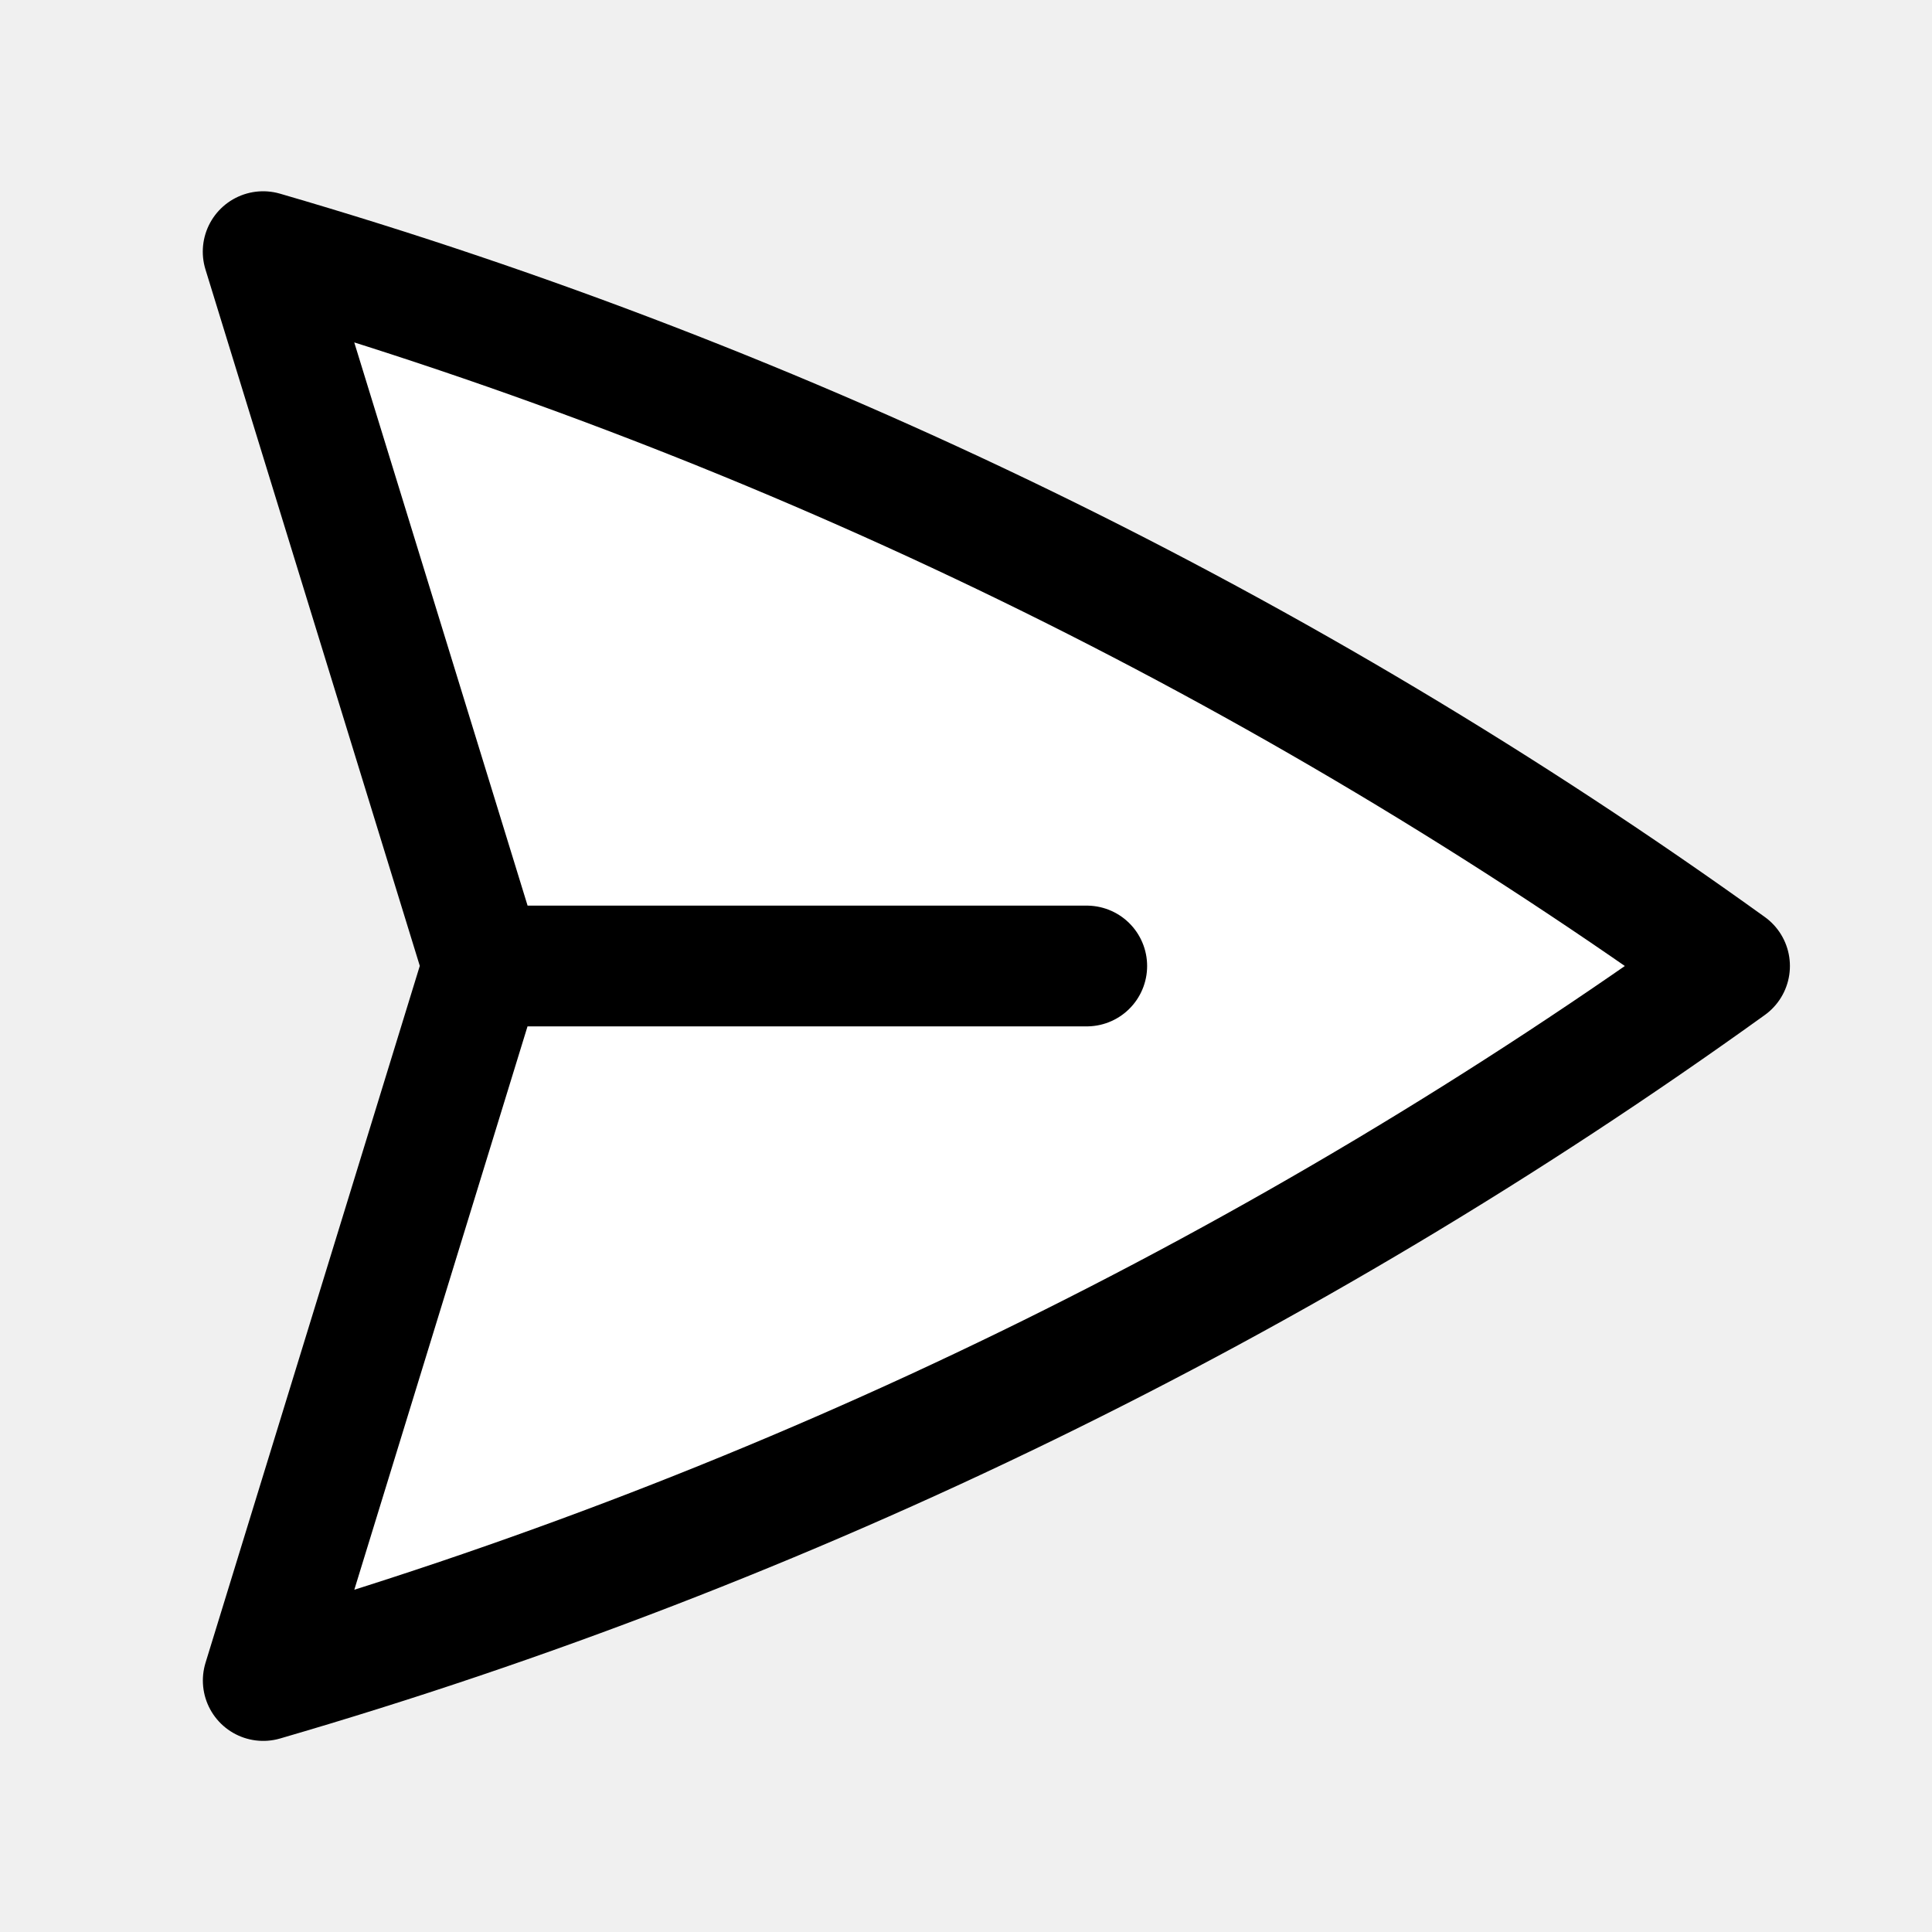
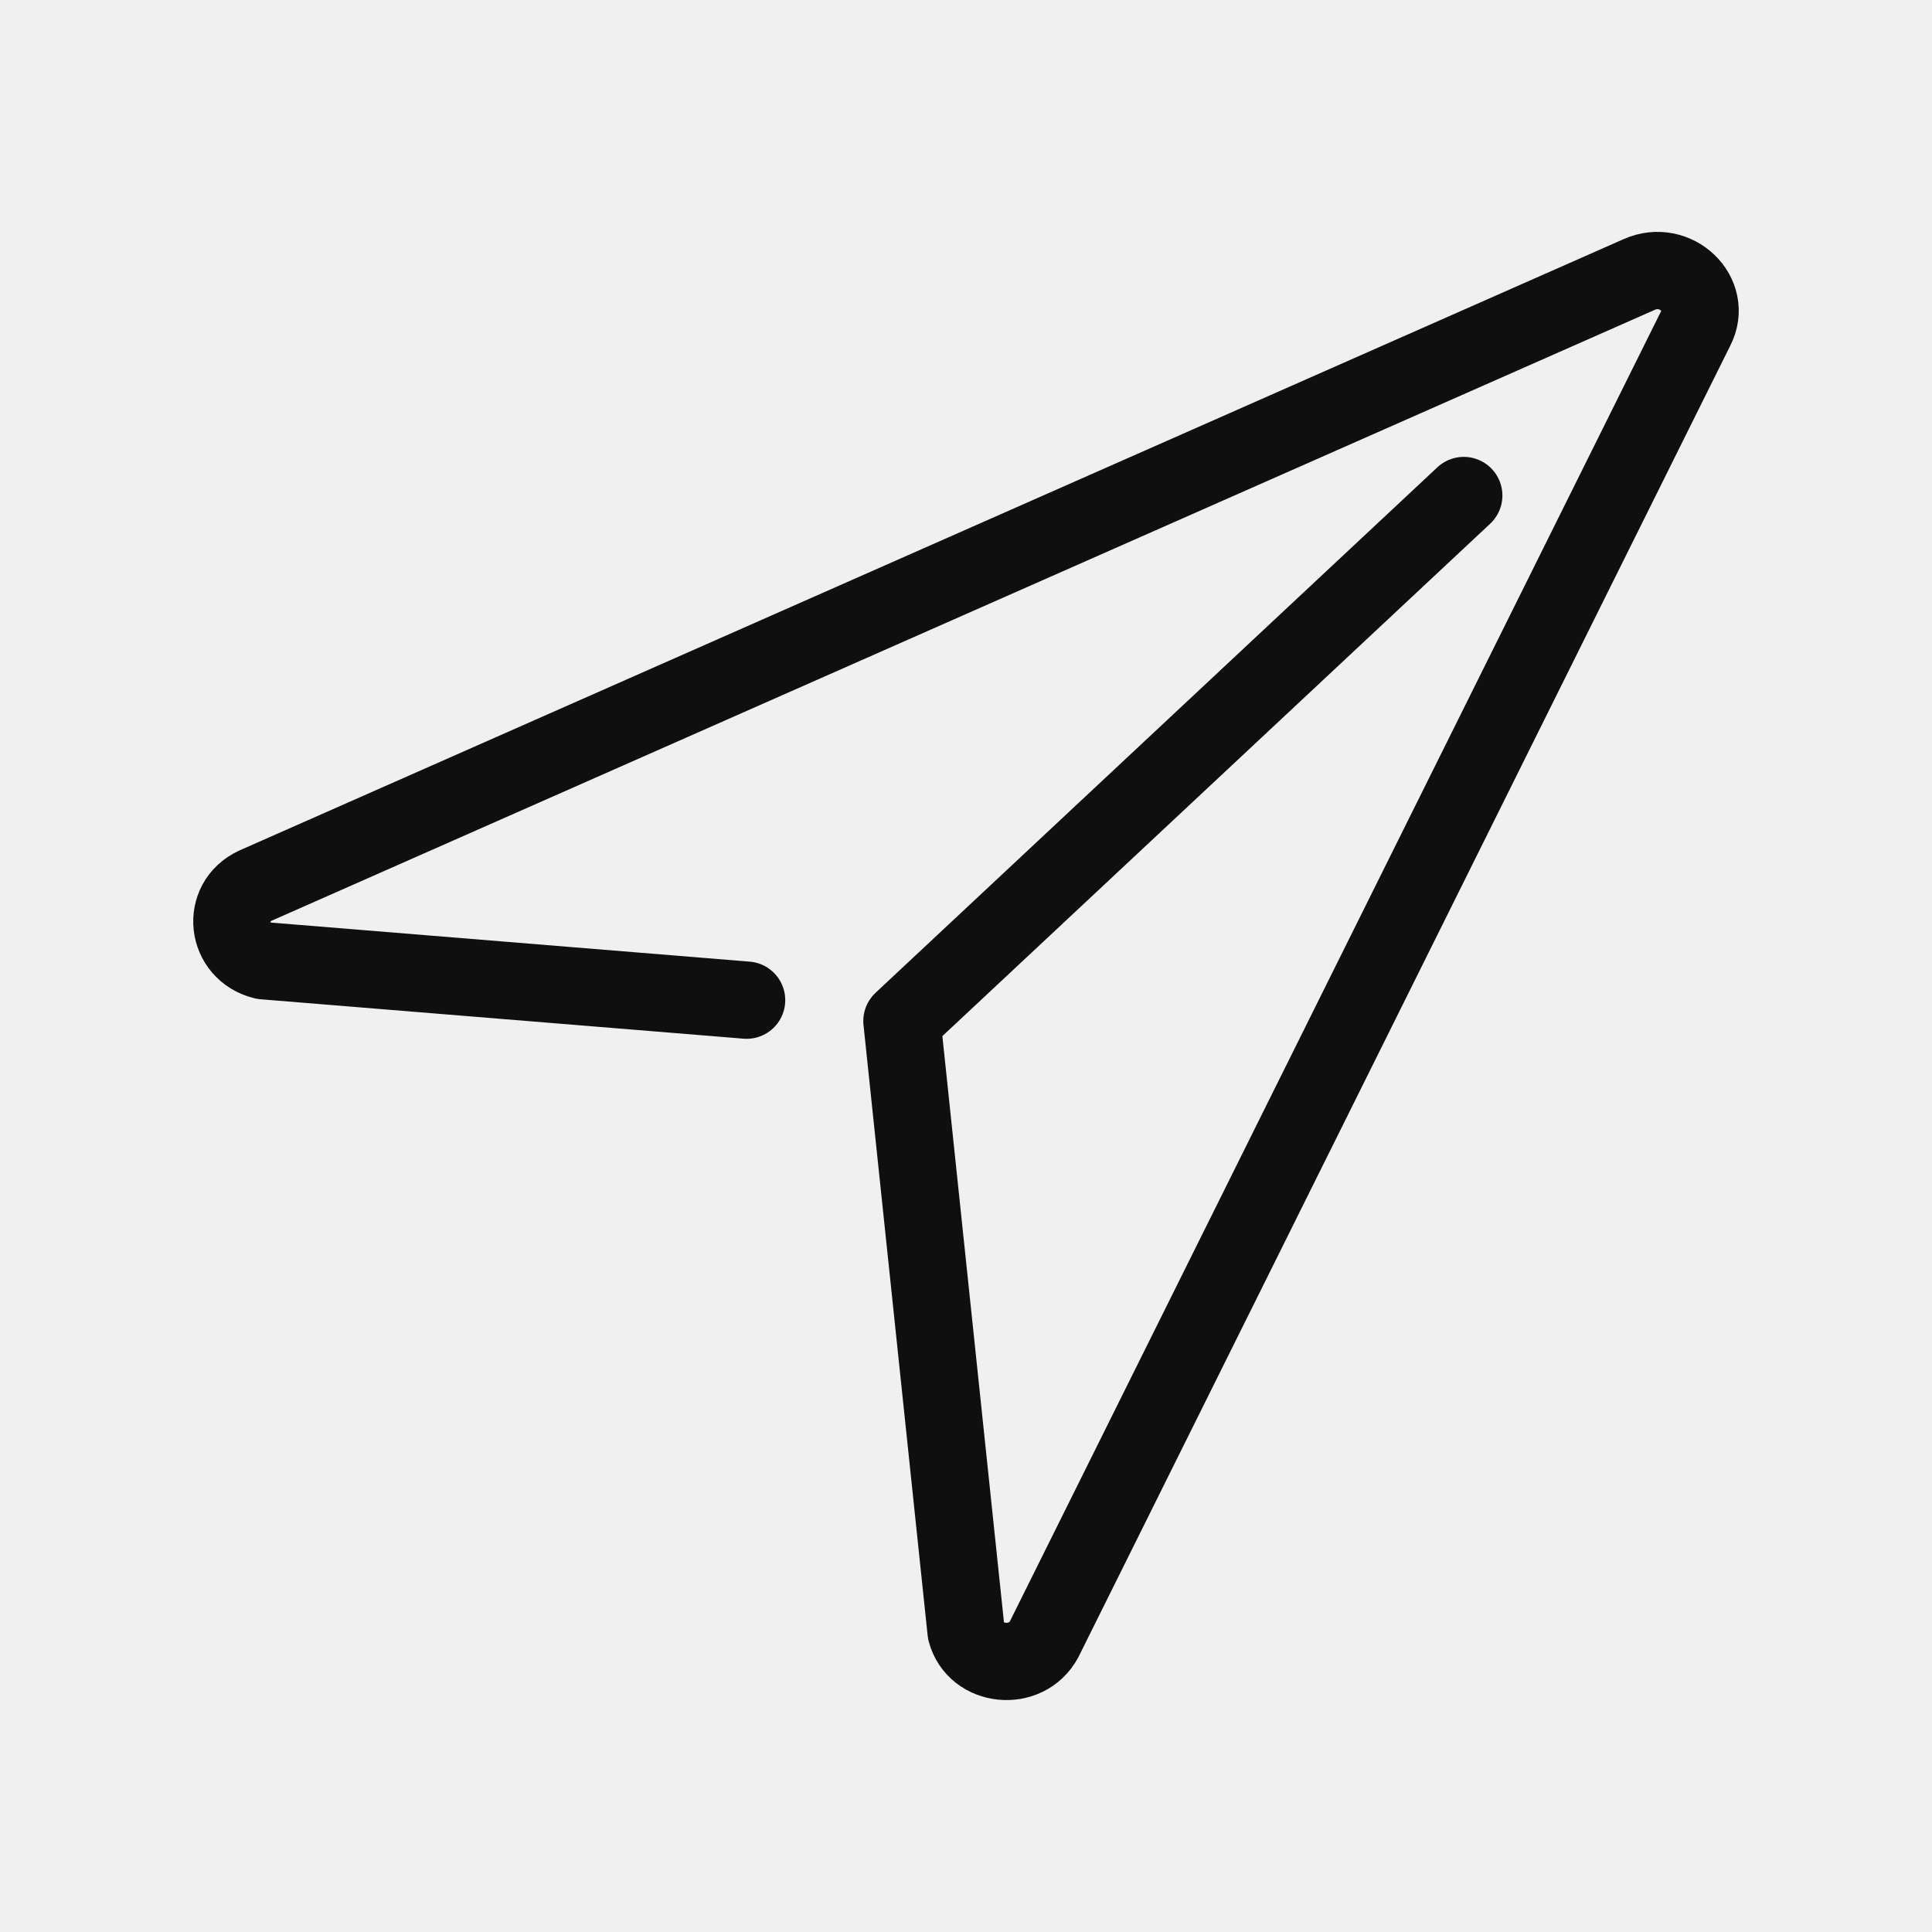
- <svg xmlns="http://www.w3.org/2000/svg" fill="#ffffff" viewBox="0 0 24 24" stroke-width="1.5" stroke="currentColor" class="w-6 h-6">
-   <path stroke-linecap="round" stroke-linejoin="round" d="M6 12L3.269 3.126A59.768 59.768 0 0121.485 12 59.77 59.77 0 013.27 20.876L5.999 12zm0 0h7.5" />
+ <svg xmlns="http://www.w3.org/2000/svg" width="800px" height="800px" viewBox="-0.5 0 25 25" fill="none">
+   <path d="M9.161 12.942L2.911 12.432C2.421 12.312 2.351 11.672 2.801 11.462L20.711 3.552C21.181 3.342 21.671 3.812 21.441 4.252L13.011 21.212C12.781 21.642 12.121 21.572 12.001 21.112L11.171 13.212L18.441 6.412" stroke="#0F0F0F" stroke-miterlimit="10" stroke-linecap="round" stroke-linejoin="round" />
</svg>
